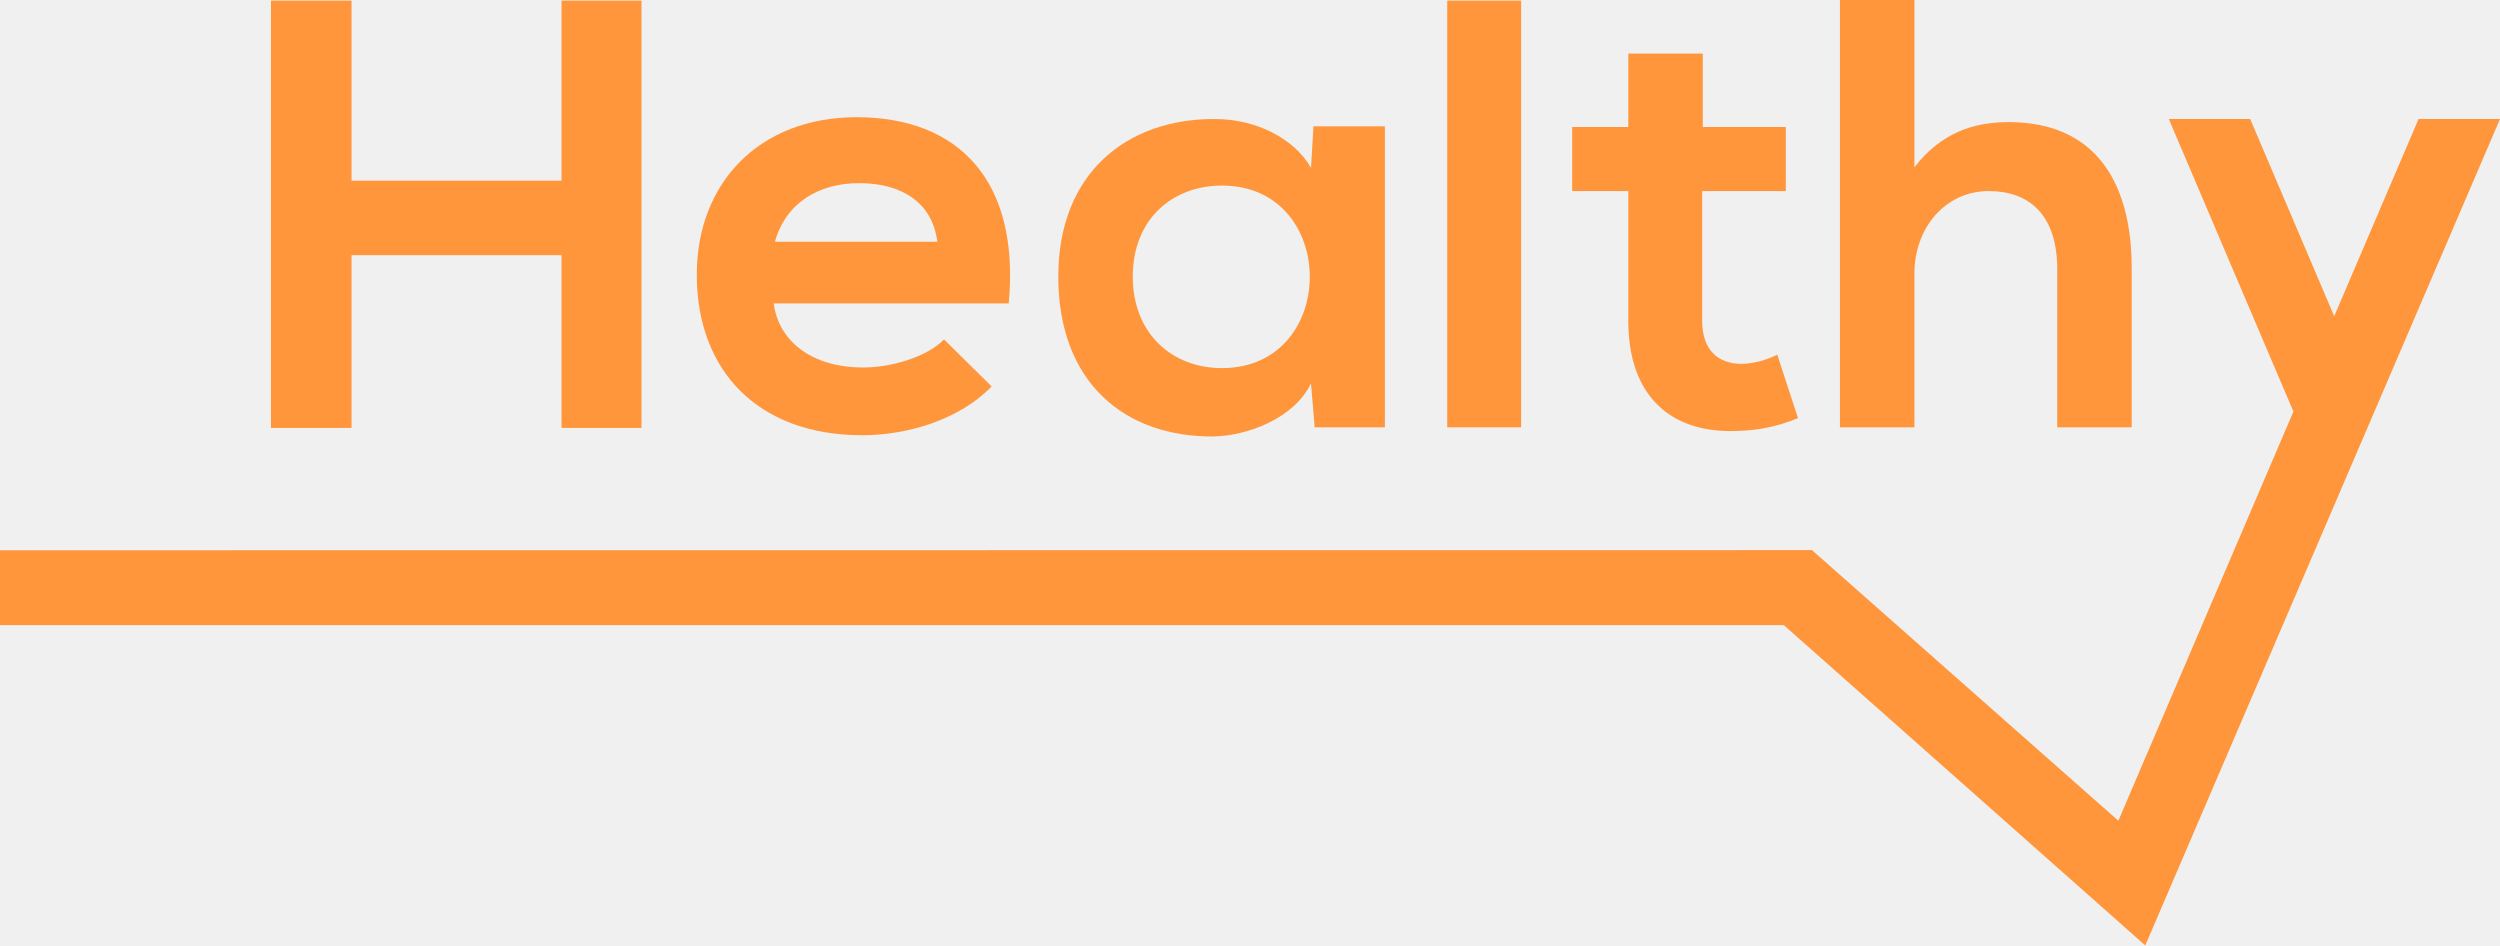
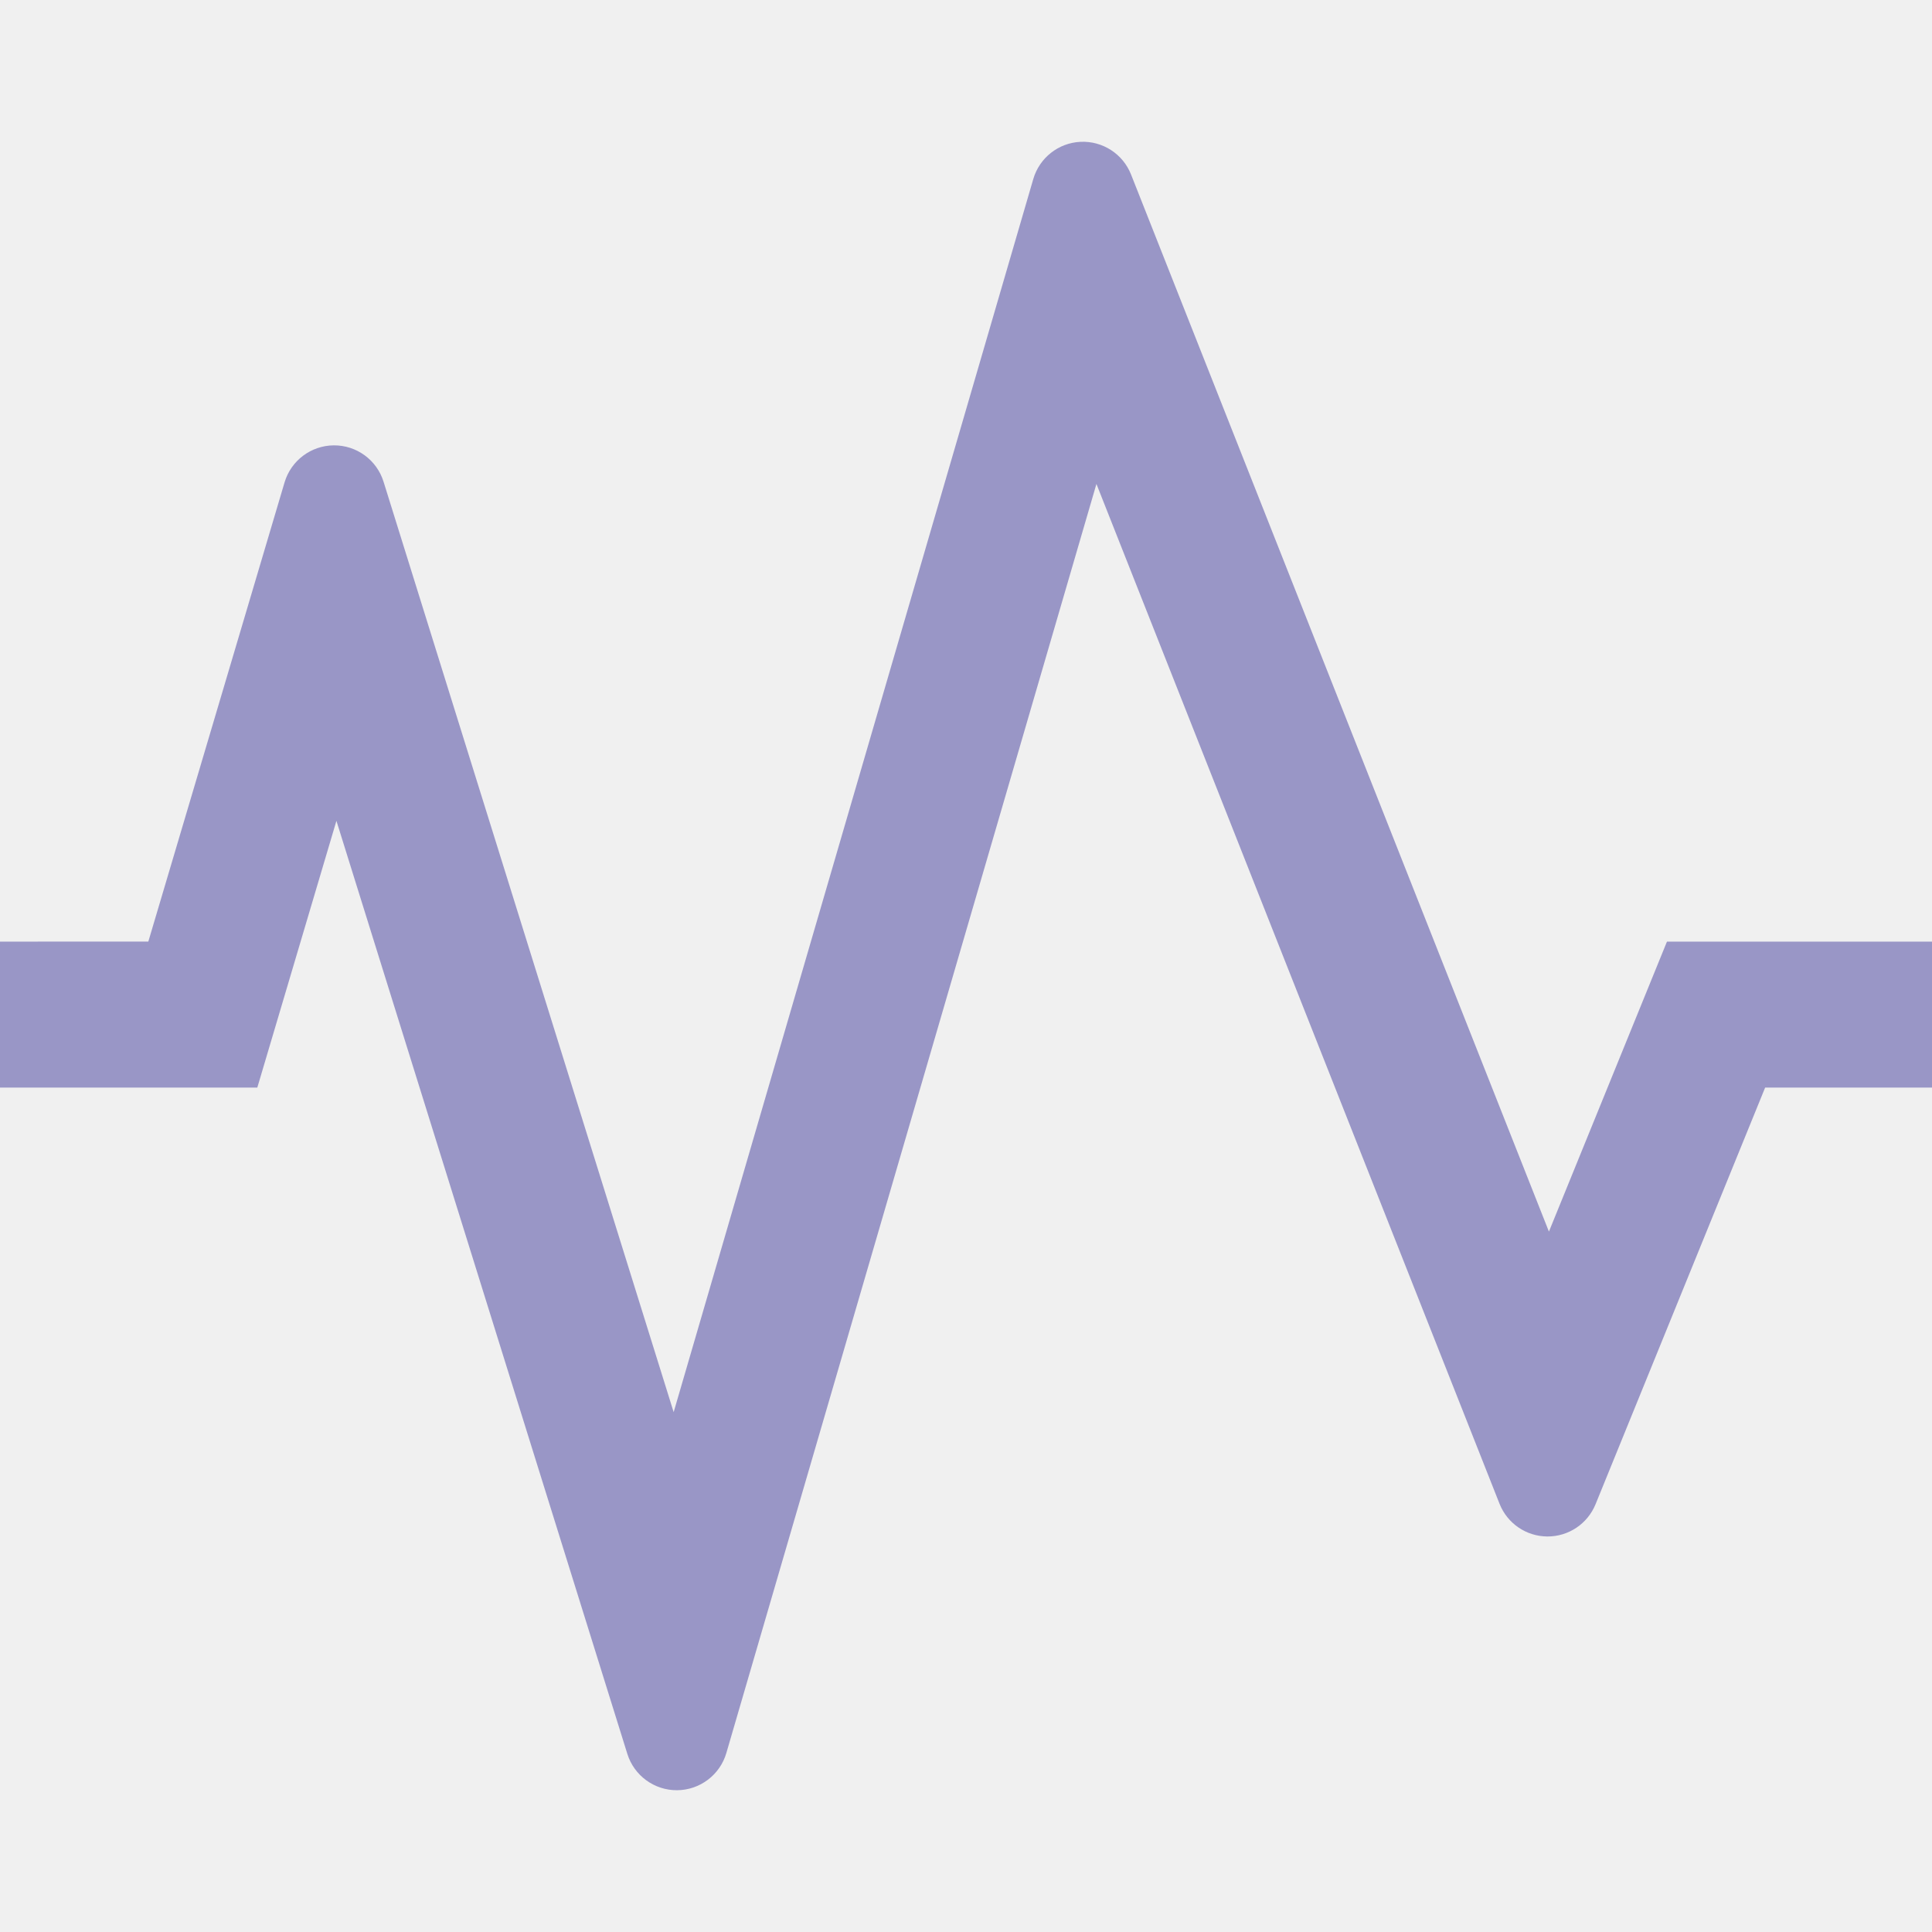
- <svg xmlns="http://www.w3.org/2000/svg" width="669" height="253" viewBox="0 0 669 253" fill="none">
-   <g clip-path="url(#clip0_0_509)">
-     <path d="M94.069 68.283H150.264V114.513H171.664V0.163H150.264V48.353H94.069V0.163H72.506V114.513H94.069V68.283Z" fill="#FF963C" />
-     <path fill-rule="evenodd" clip-rule="evenodd" d="M230.728 116.474C242.979 116.474 256.865 112.225 265.359 103.405L252.617 90.826C248.043 95.564 238.405 98.34 231.054 98.34C217.006 98.34 208.348 91.153 207.041 81.188H269.933C273.037 48.027 256.211 31.364 229.257 31.364C203.12 31.364 186.458 49.007 186.458 73.51C186.458 99.321 202.957 116.474 230.728 116.474ZM229.911 49.007C241.346 49.007 249.514 54.234 250.821 64.689H207.368C210.308 54.234 219.129 49.007 229.911 49.007Z" fill="#FF963C" />
-     <path fill-rule="evenodd" clip-rule="evenodd" d="M324.69 116.8C333.674 116.637 346.253 112.062 350.827 102.588L351.807 114.35H370.593V33.815H351.48L350.827 44.923C346.253 36.919 335.962 31.854 325.18 31.854C301.657 31.691 283.197 46.23 283.197 74.001C283.197 102.261 300.84 116.963 324.69 116.8H324.69ZM326.976 49.66C358.341 49.66 358.341 98.504 326.976 98.504C313.745 98.504 303.127 89.356 303.127 74.001C303.127 58.645 313.745 49.66 326.976 49.66Z" fill="#FF963C" />
-     <rect x="387.281" y="0.163" width="19.766" height="114.186" fill="#FF963C" />
-     <path d="M512.294 73.184C512.294 61.095 520.461 51.13 532.223 51.13C542.841 51.13 550.519 57.338 550.519 72.04V114.35H570.448V71.877C570.448 48.19 560.32 32.671 537.45 32.671C528.302 32.671 519.481 35.449 512.294 44.76V0H492.364V114.35H512.294V73.184Z" fill="#FF963C" />
-     <path d="M435.738 85.925C435.738 106.019 447.173 115.983 464.652 115.33C470.696 115.167 475.433 114.186 481.151 111.899L475.597 94.91C472.657 96.38 469.062 97.361 465.959 97.361C459.751 97.361 455.504 93.603 455.504 85.925V51.131H477.884V33.978H455.667V14.339H435.738V33.978H420.709V51.131H435.738L435.738 85.925Z" fill="#FF963C" />
-     <path d="M647.206 31.853L624.63 84.622L602.151 31.853H580.371L613.717 110.131L566.872 219.629L484.878 147.205L0 147.248V167.281L477.353 167.29L574.073 253L669 31.853H647.206Z" fill="#FF963C" />
+ <svg xmlns="http://www.w3.org/2000/svg" version="1.1" id="_x32_" x="0px" y="0px" viewBox="0 0 512 512" style="width: 64px; height: 64px; opacity: 1;" xml:space="preserve">
+   <style type="text/css">
+ 	.st0{fill:#4B4B4B;}
+ </style>
+   <g>
+     <path class="st0" d="M441.762,249.538l-31.28,76.849L299.736,46.237c-2.153-5.44-7.527-8.924-13.382-8.651   c-5.846,0.264-10.88,4.231-12.524,9.86l-95.304,326.786l-76.886-246.584c-1.795-5.761-7.15-9.671-13.185-9.624   c-6.026,0.048-11.324,4.023-13.043,9.812L39.307,249.528L0,249.538v38.684h68.189l20.966-70.692l77.095,247.264   c1.795,5.771,7.168,9.69,13.212,9.633c6.045-0.057,11.343-4.07,13.034-9.879l98.07-336.296l106.826,270.261   c2.059,5.214,7.074,8.642,12.675,8.67c5.601,0.028,10.653-3.353,12.769-8.538l44.945-110.424H512v-38.684H441.762z" style="fill: rgb(153, 150, 198);" />
  </g>
-   <defs>
-     <clipPath id="clip0_0_509">
-       <rect width="669" height="253" fill="white" />
-     </clipPath>
-   </defs>
</svg>
